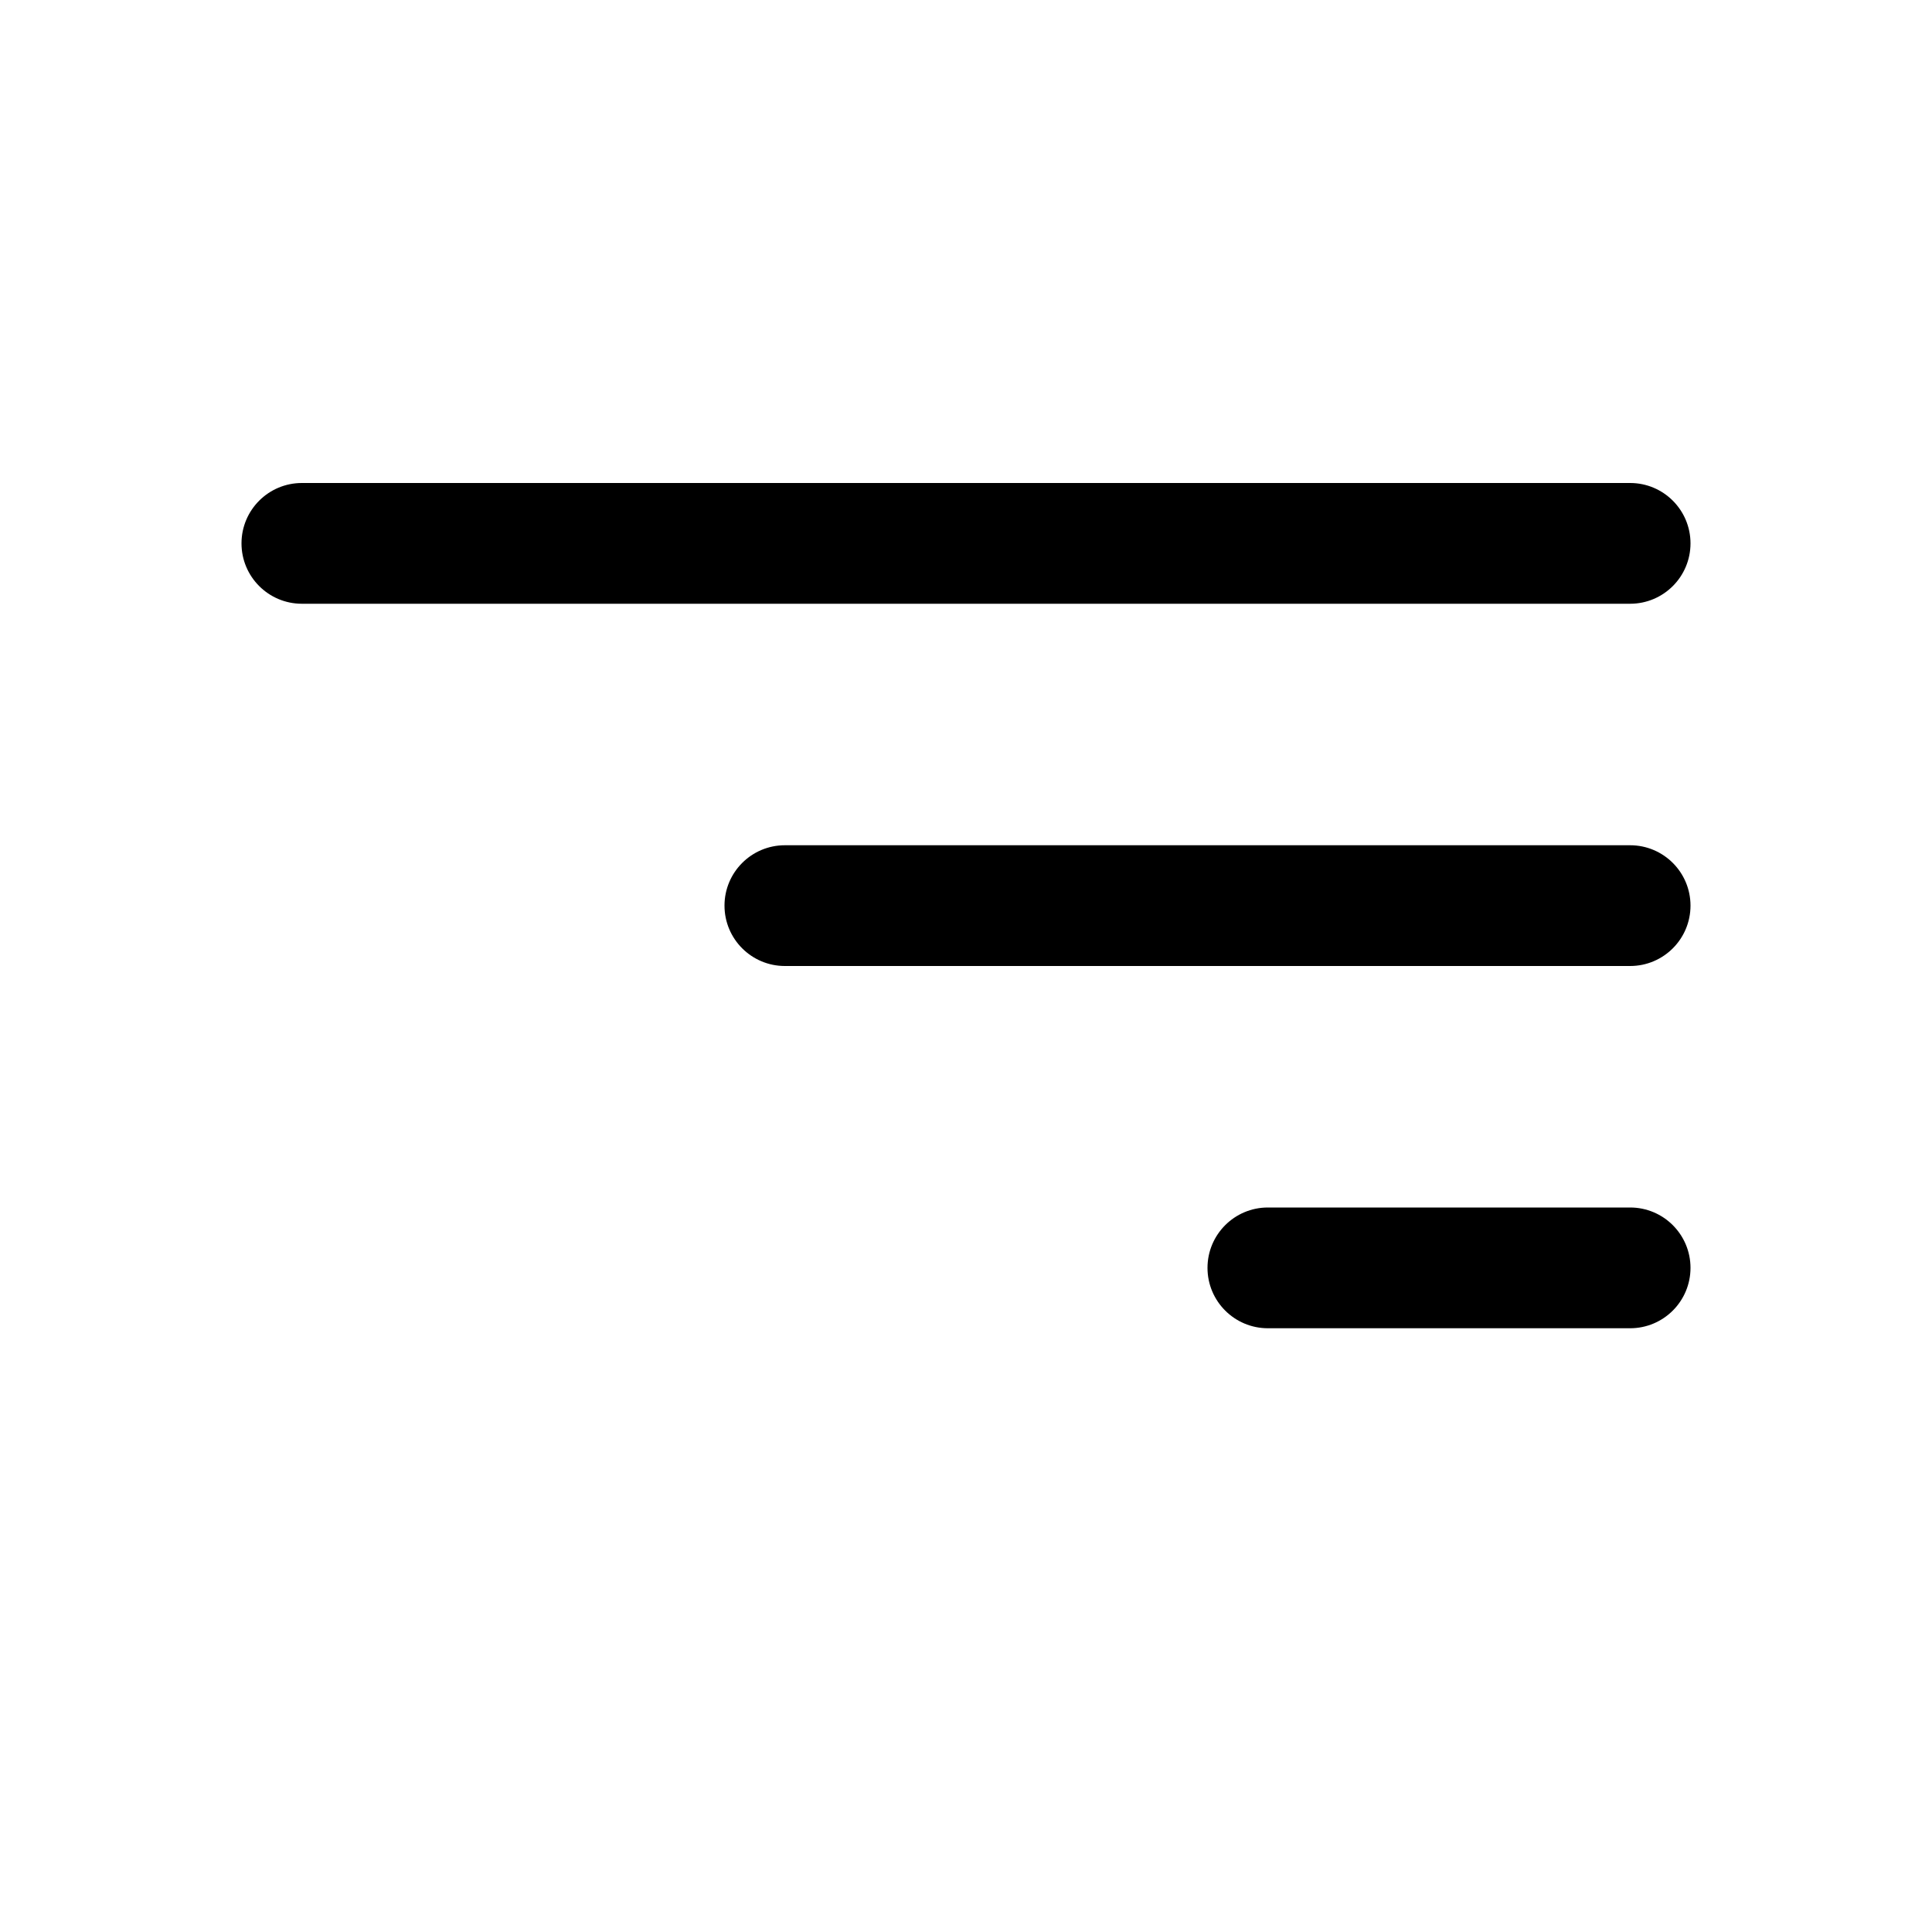
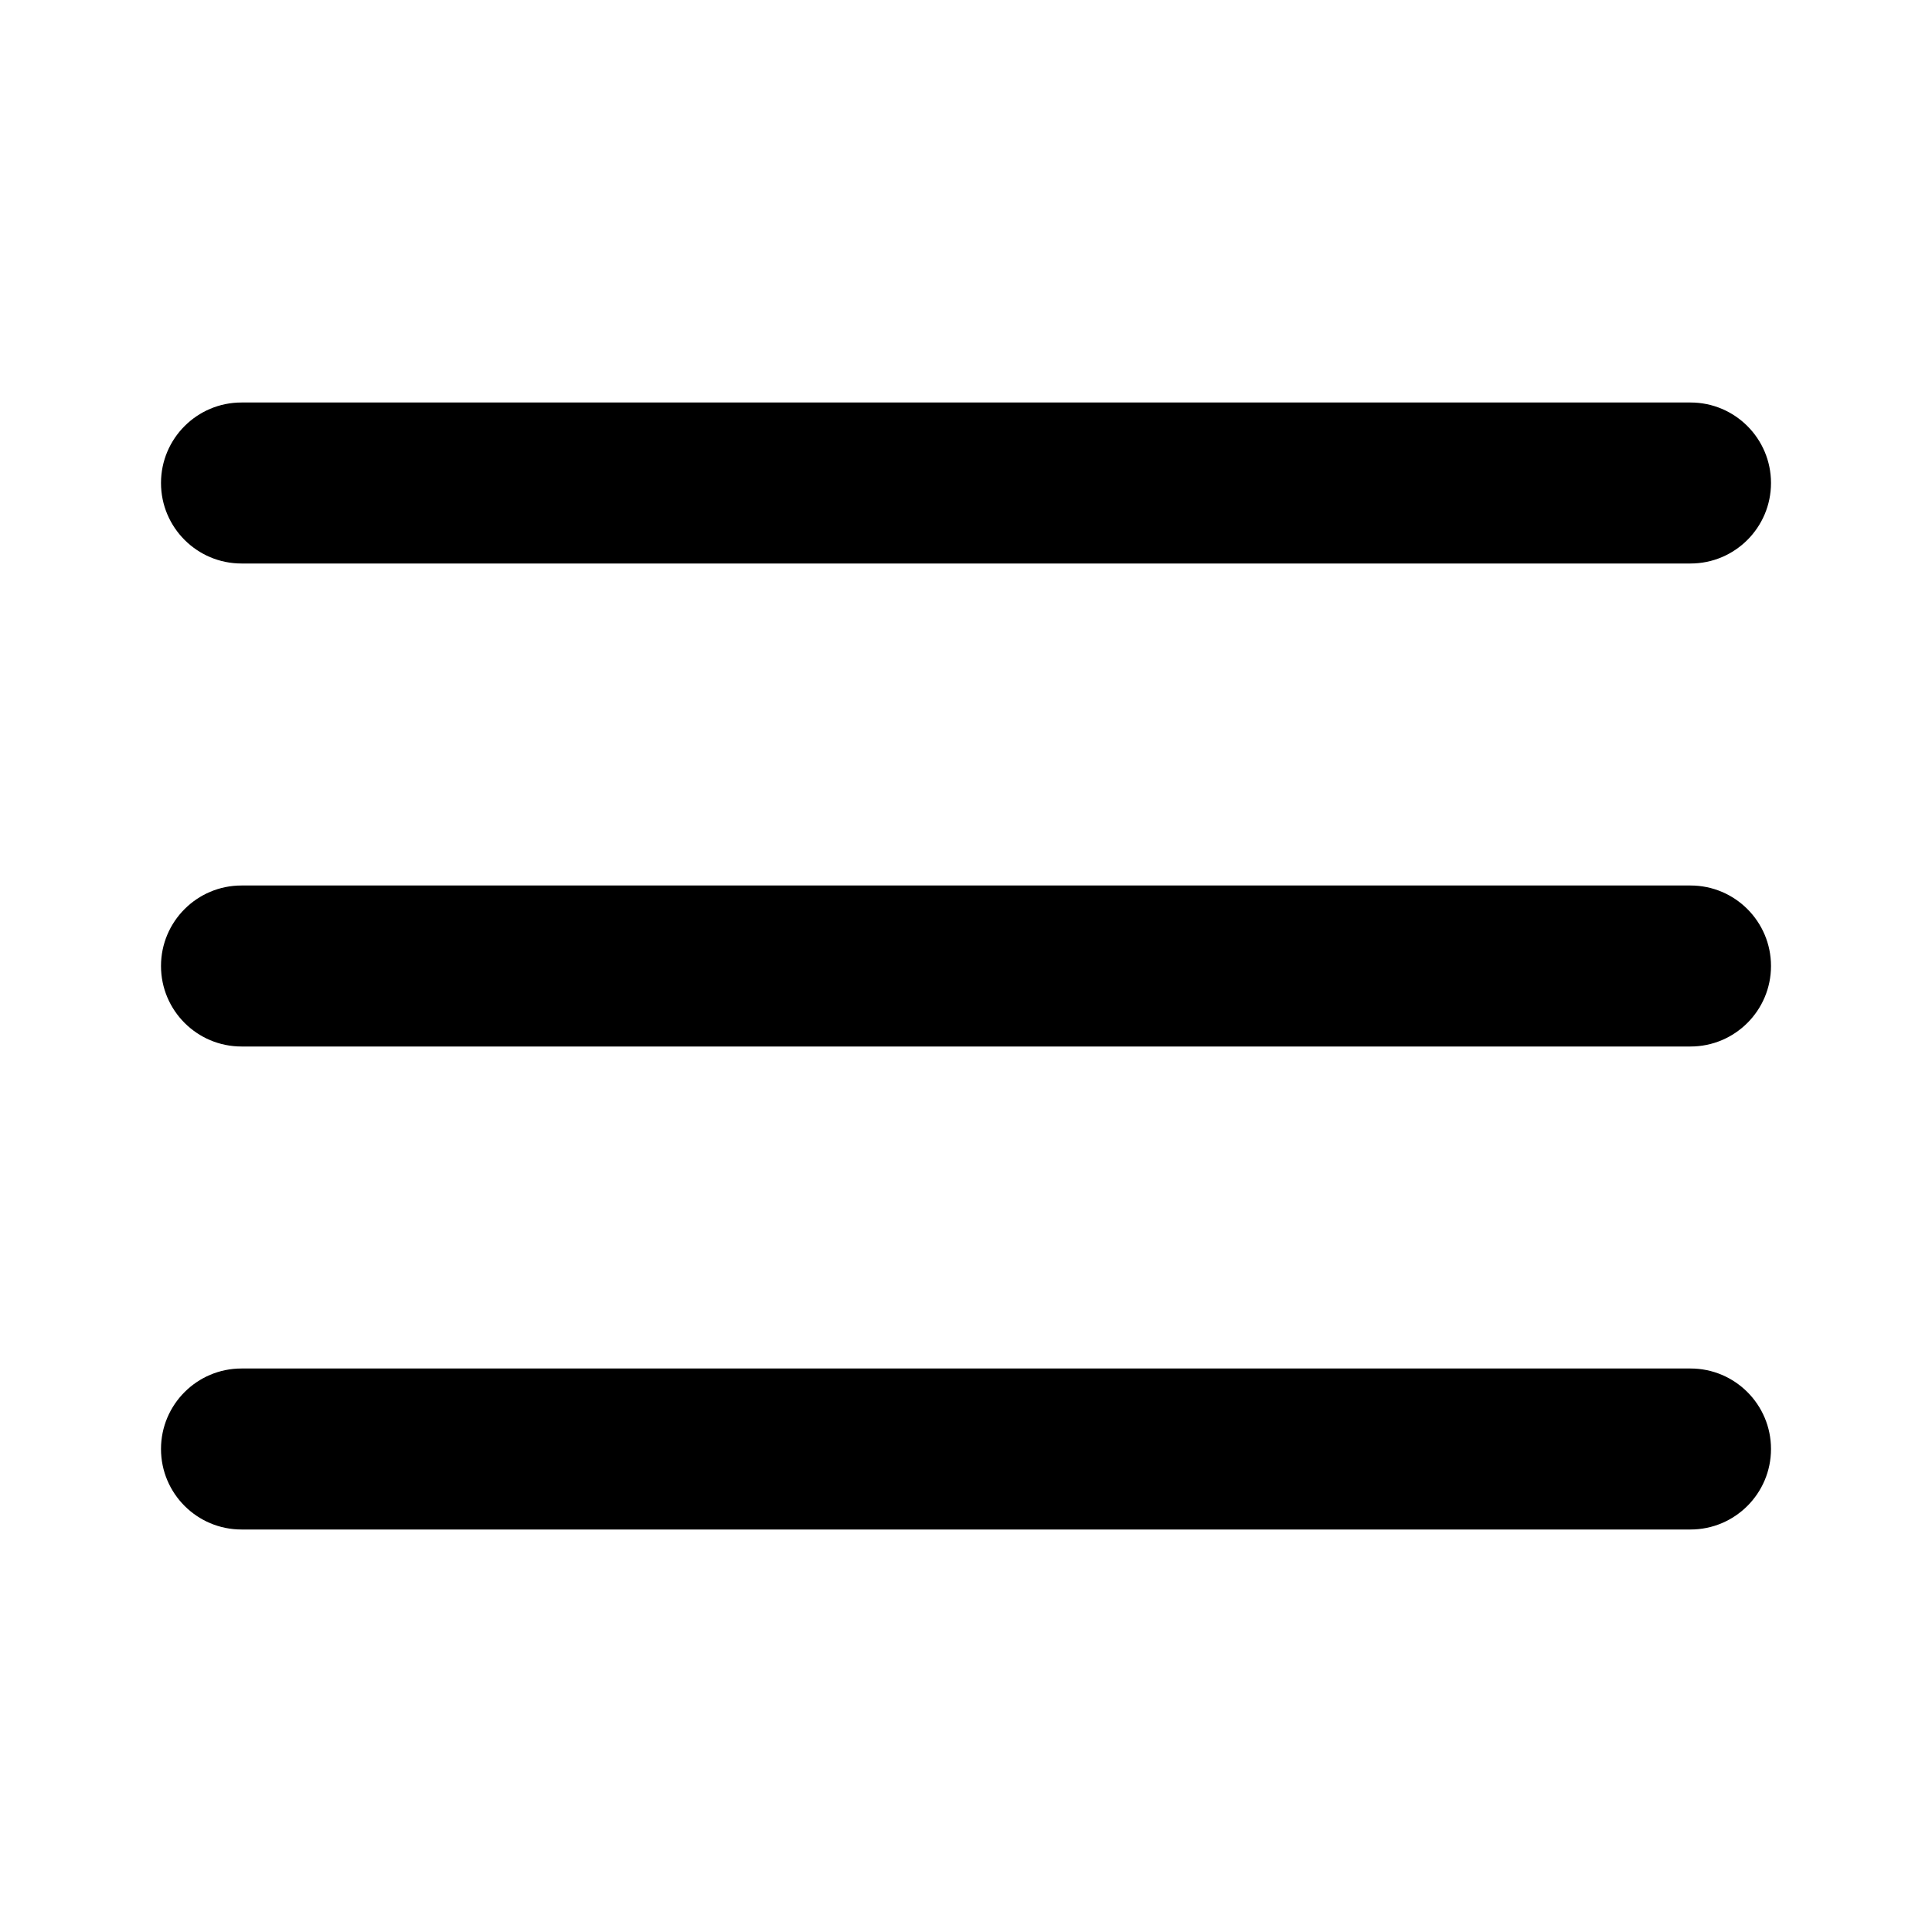
- <svg xmlns="http://www.w3.org/2000/svg" width="16px" height="16px" fill="none">
-   <path fill="#000" d="M14 10.5a.5.5 0 0 0-.5-.5h-3a.5.5 0 0 0 0 1h3a.5.5 0 0 0 .5-.5M14 7.5a.5.5 0 0 0-.5-.5h-7a.5.5 0 0 0 0 1h7a.5.5 0 0 0 .5-.5M14 4.5a.5.5 0 0 0-.5-.5h-11a.5.5 0 0 0 0 1h11a.5.5 0 0 0 .5-.5" />
+ <svg xmlns="http://www.w3.org/2000/svg" version="1.1" width="24" height="24" viewBox="0 0 24 24">
+   <path d="M3 13h18c0.552 0 1-0.448 1-1s-0.448-1-1-1h-18c-0.552 0-1 0.448-1 1s0.448 1 1 1zM3 7h18c0.552 0 1-0.448 1-1s-0.448-1-1-1h-18c-0.552 0-1 0.448-1 1s0.448 1 1 1zM3 19h18c0.552 0 1-0.448 1-1s-0.448-1-1-1h-18c-0.552 0-1 0.448-1 1s0.448 1 1 1z" />
</svg>
